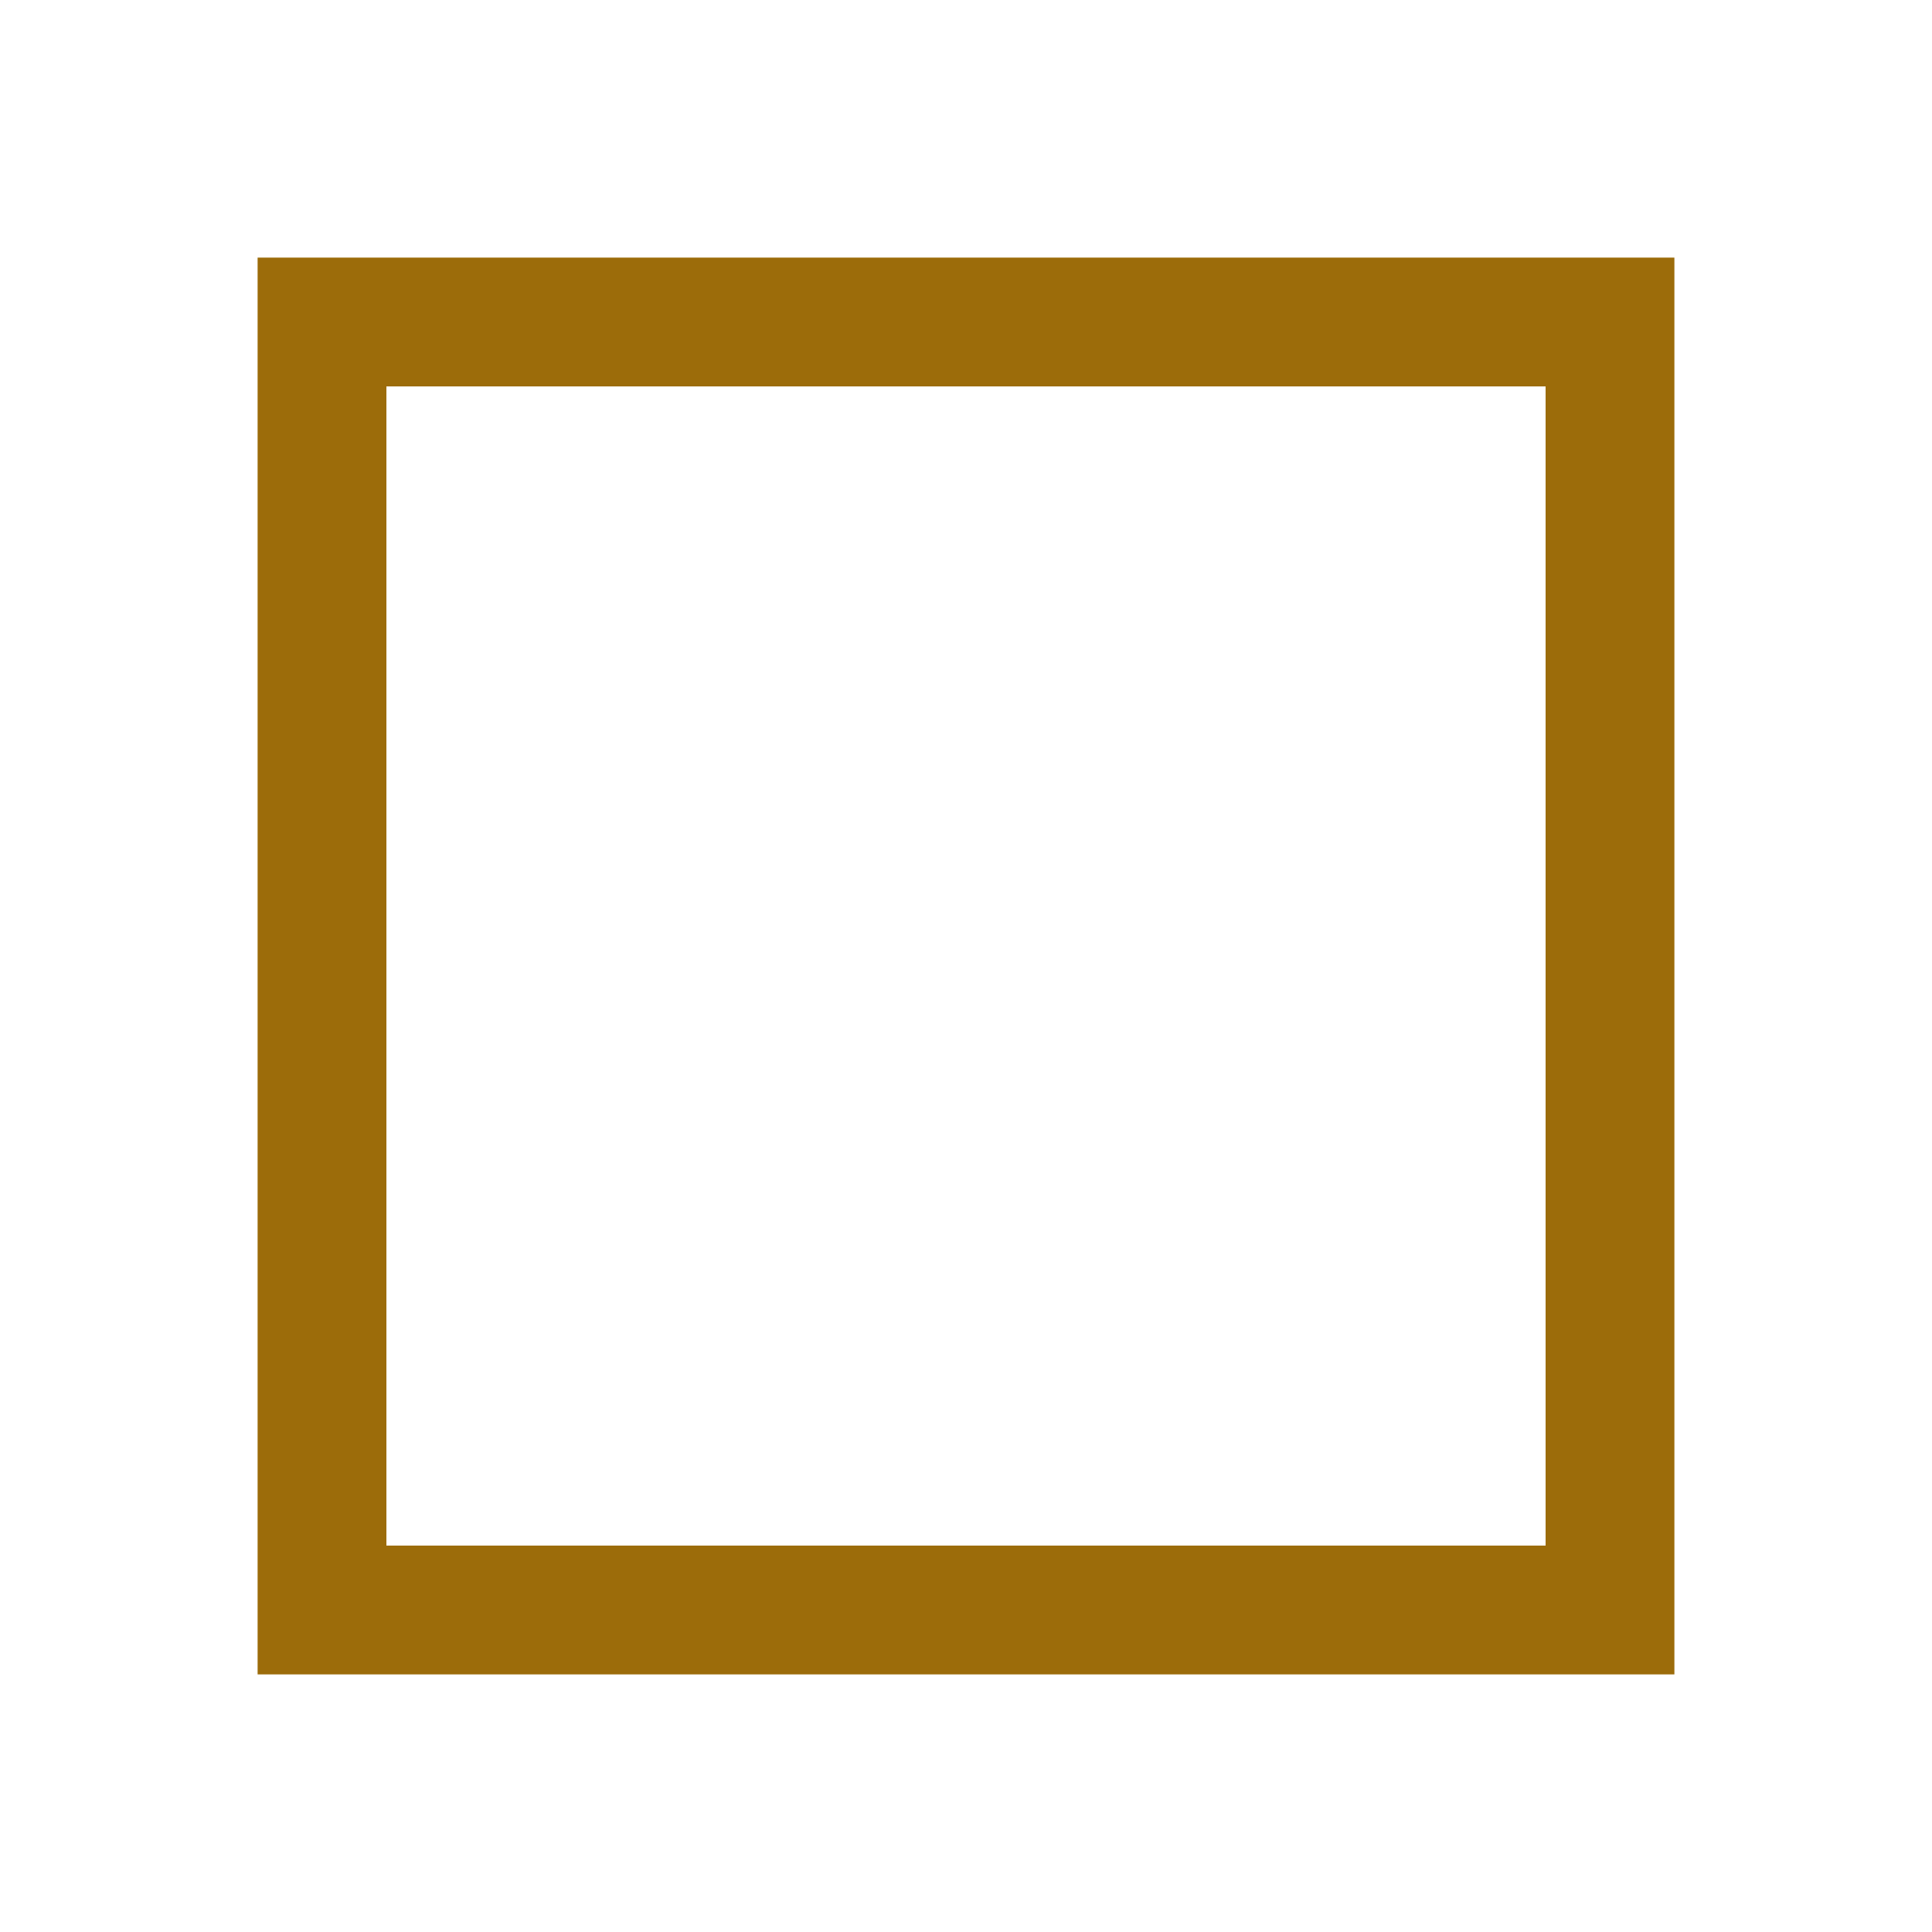
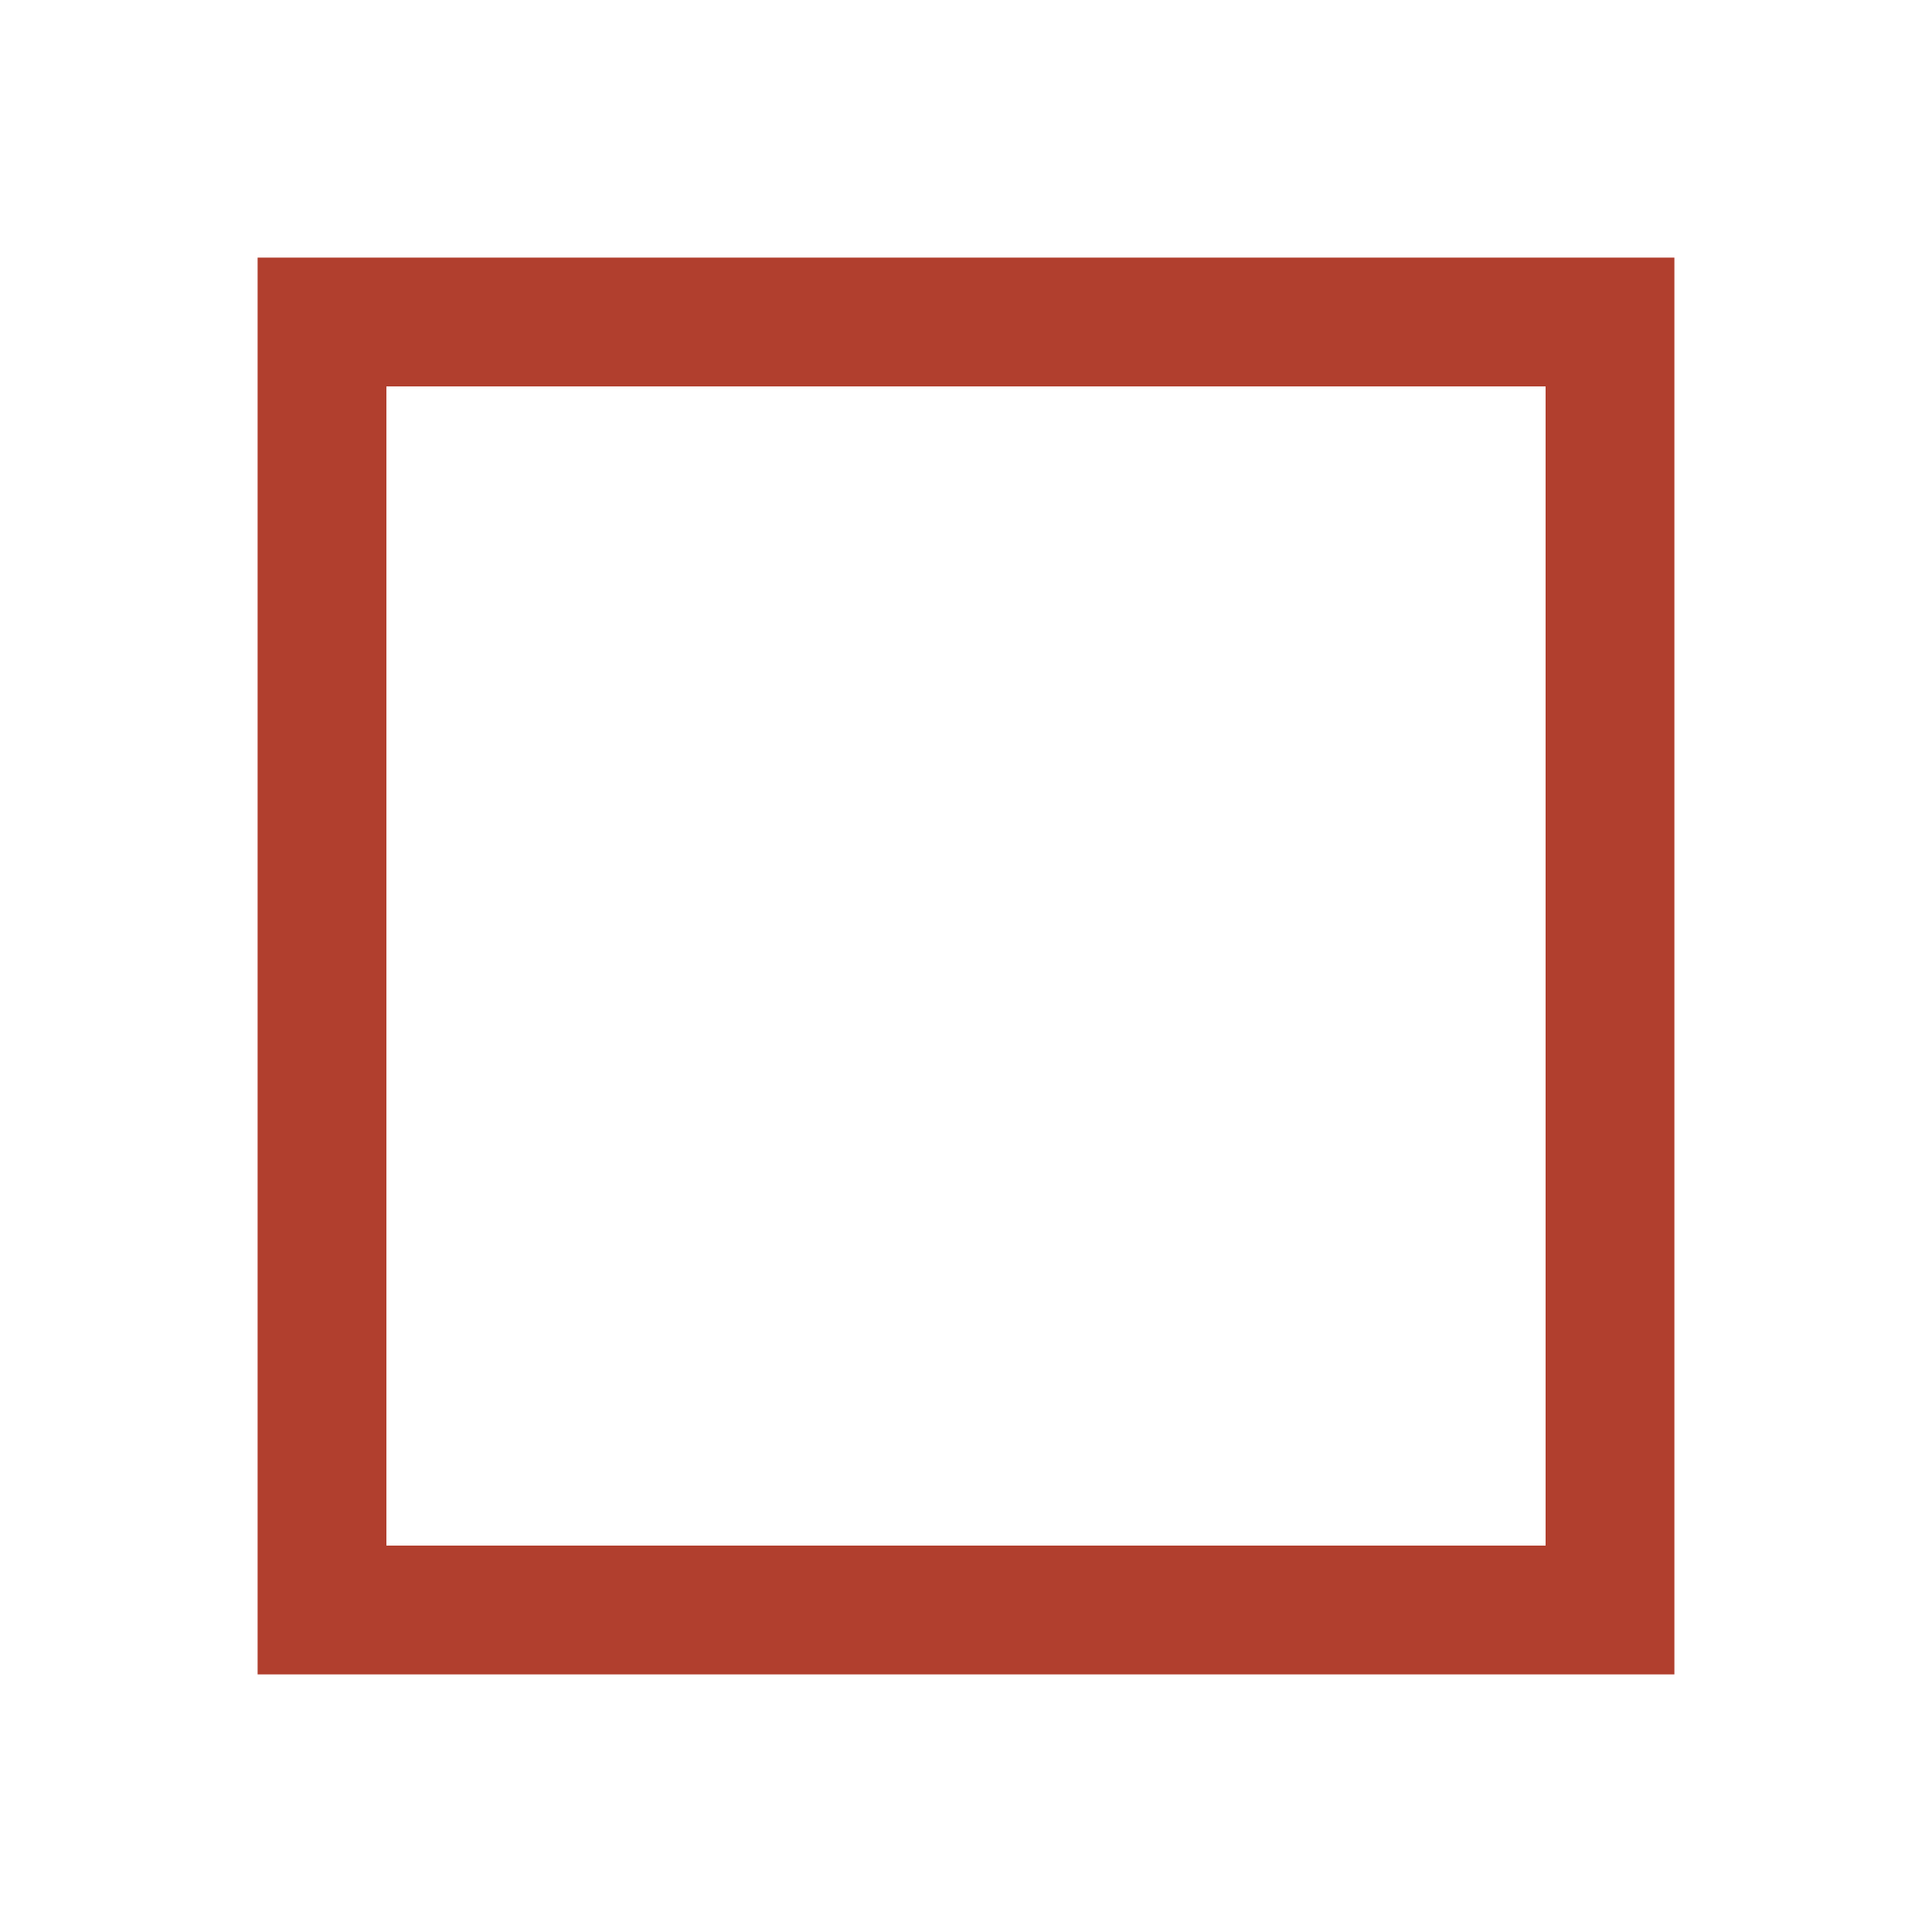
<svg xmlns="http://www.w3.org/2000/svg" preserveAspectRatio="none" overflow="visible" style="display: block;" width="18" height="18" viewBox="0 0 18 18" fill="none">
  <g id="Frame">
-     <path id="Vector" d="M15 3H3V15H15V3Z" stroke="#9C6C0A" stroke-width="1.2" />
+     <path id="Vector" d="M15 3H3V15H15V3Z" stroke="#B13F2E" stroke-width="1.2" />
  </g>
</svg>
